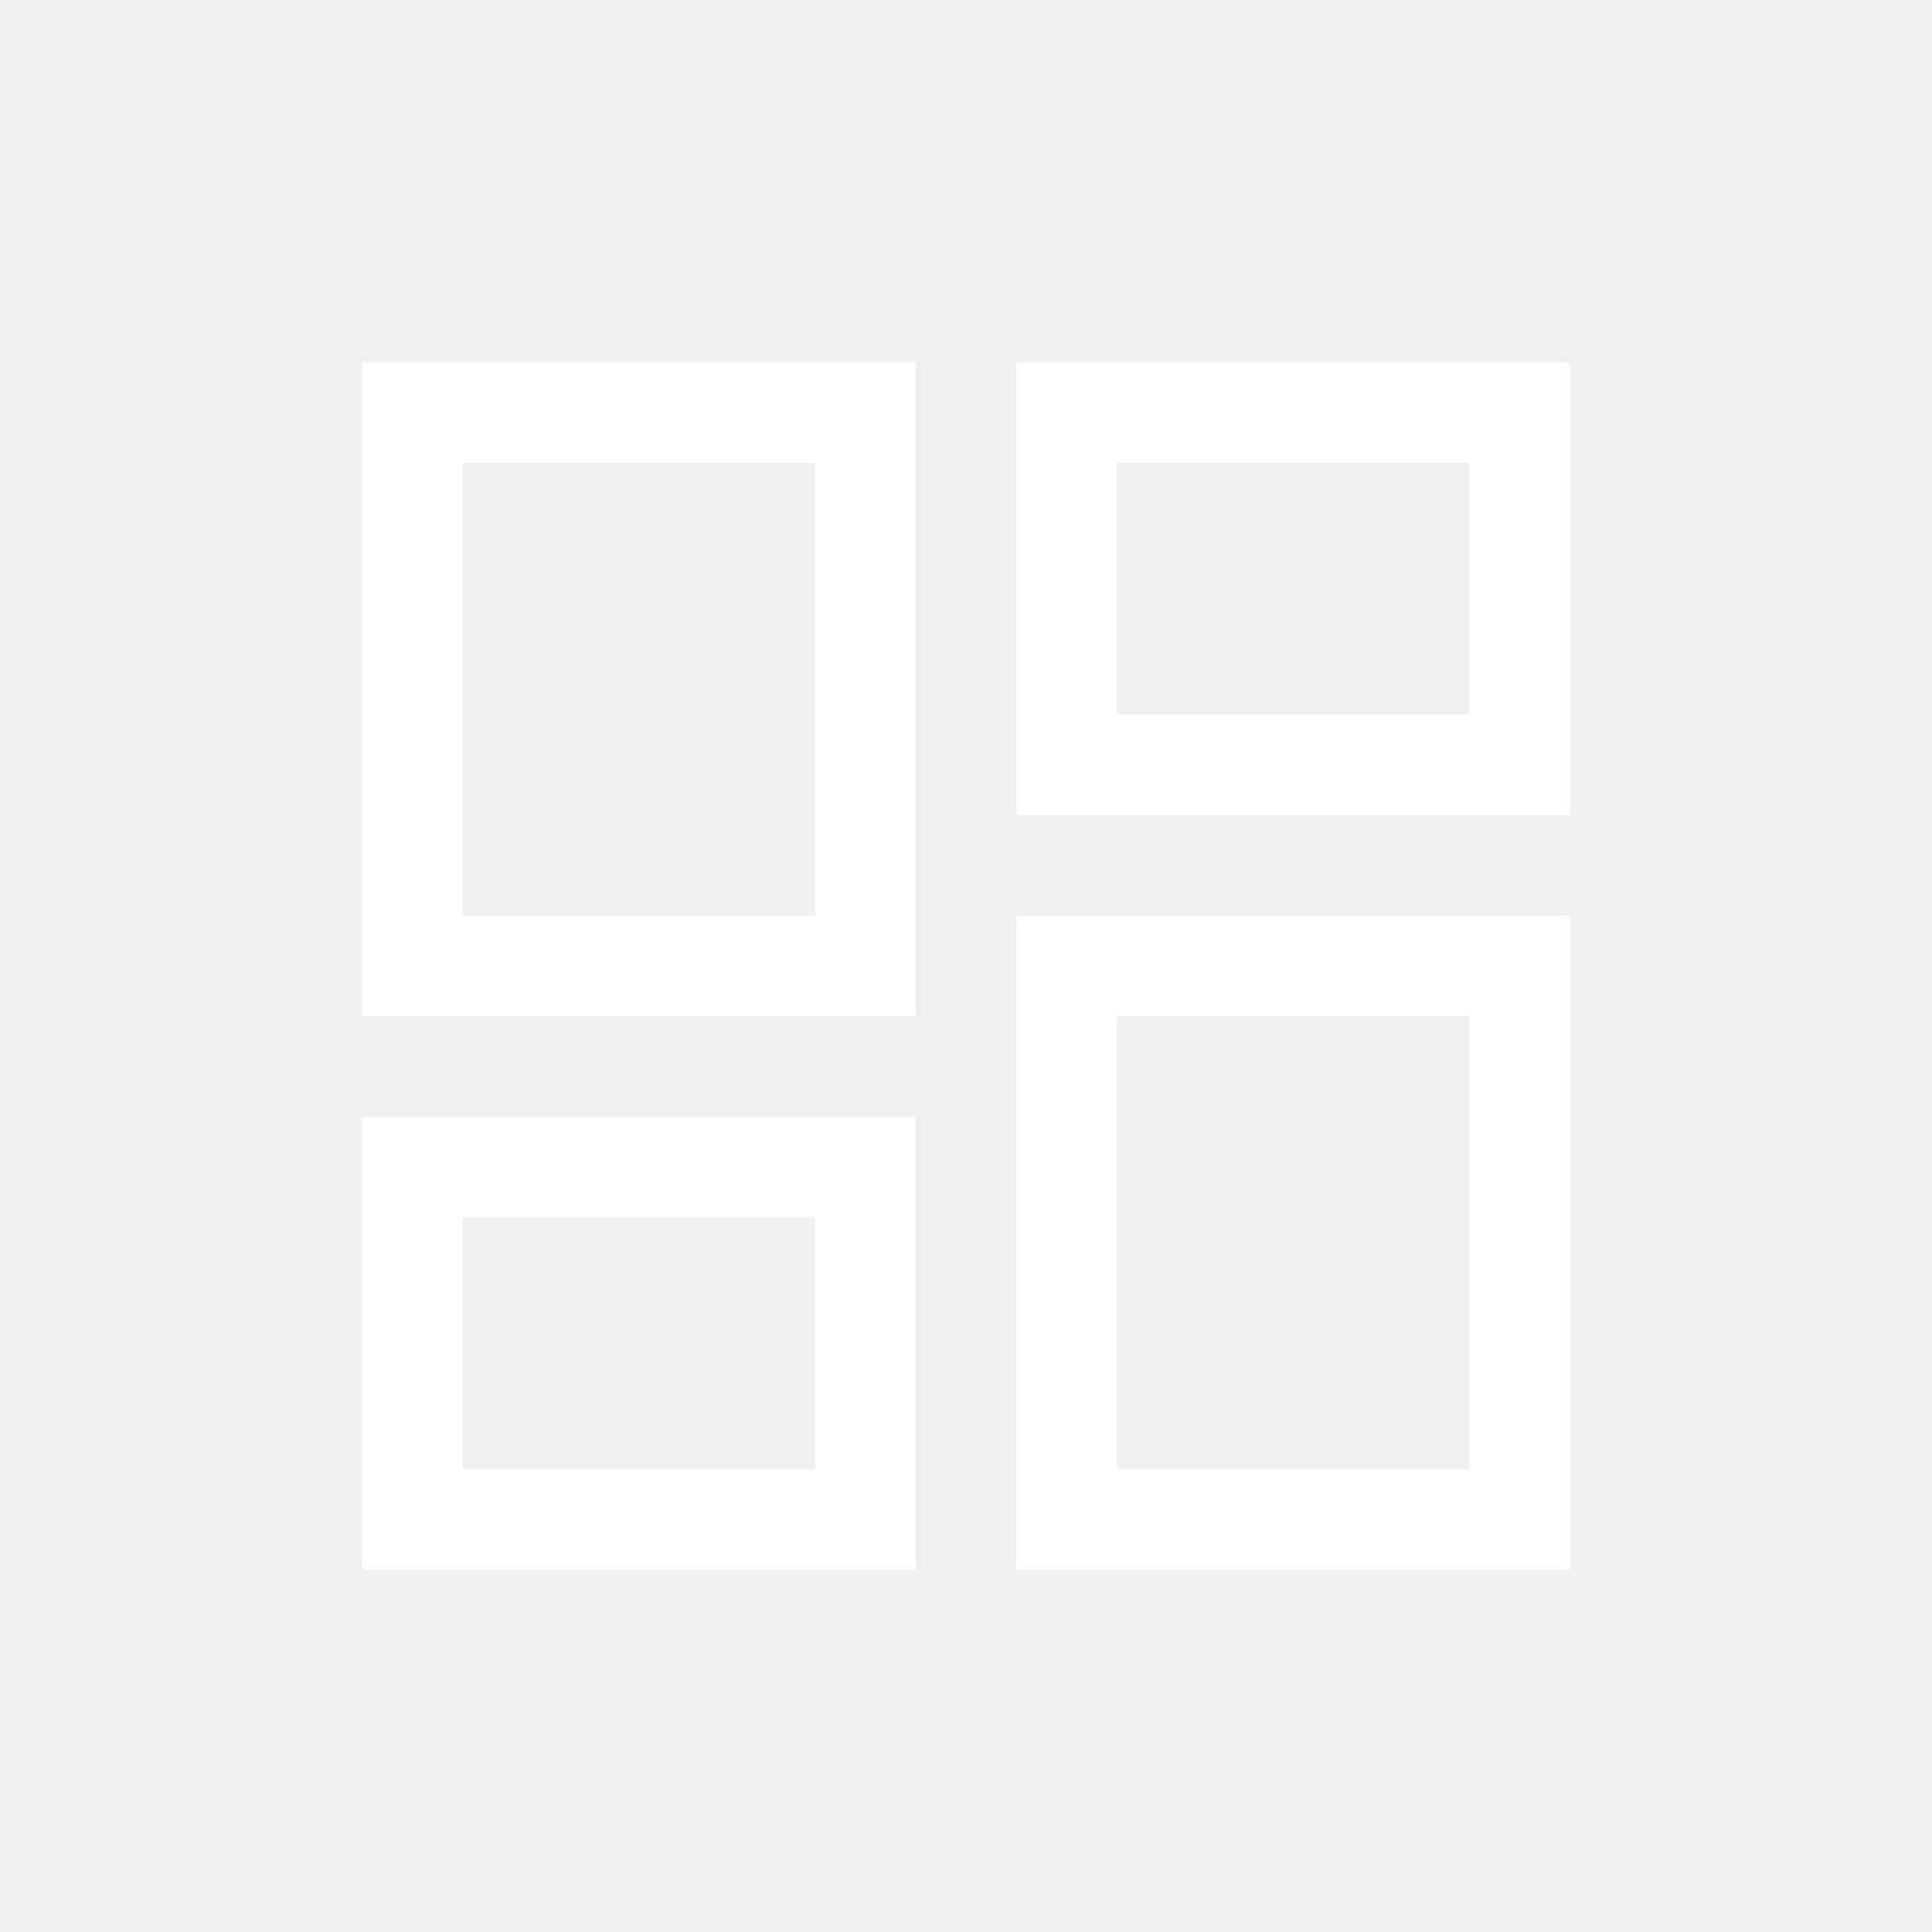
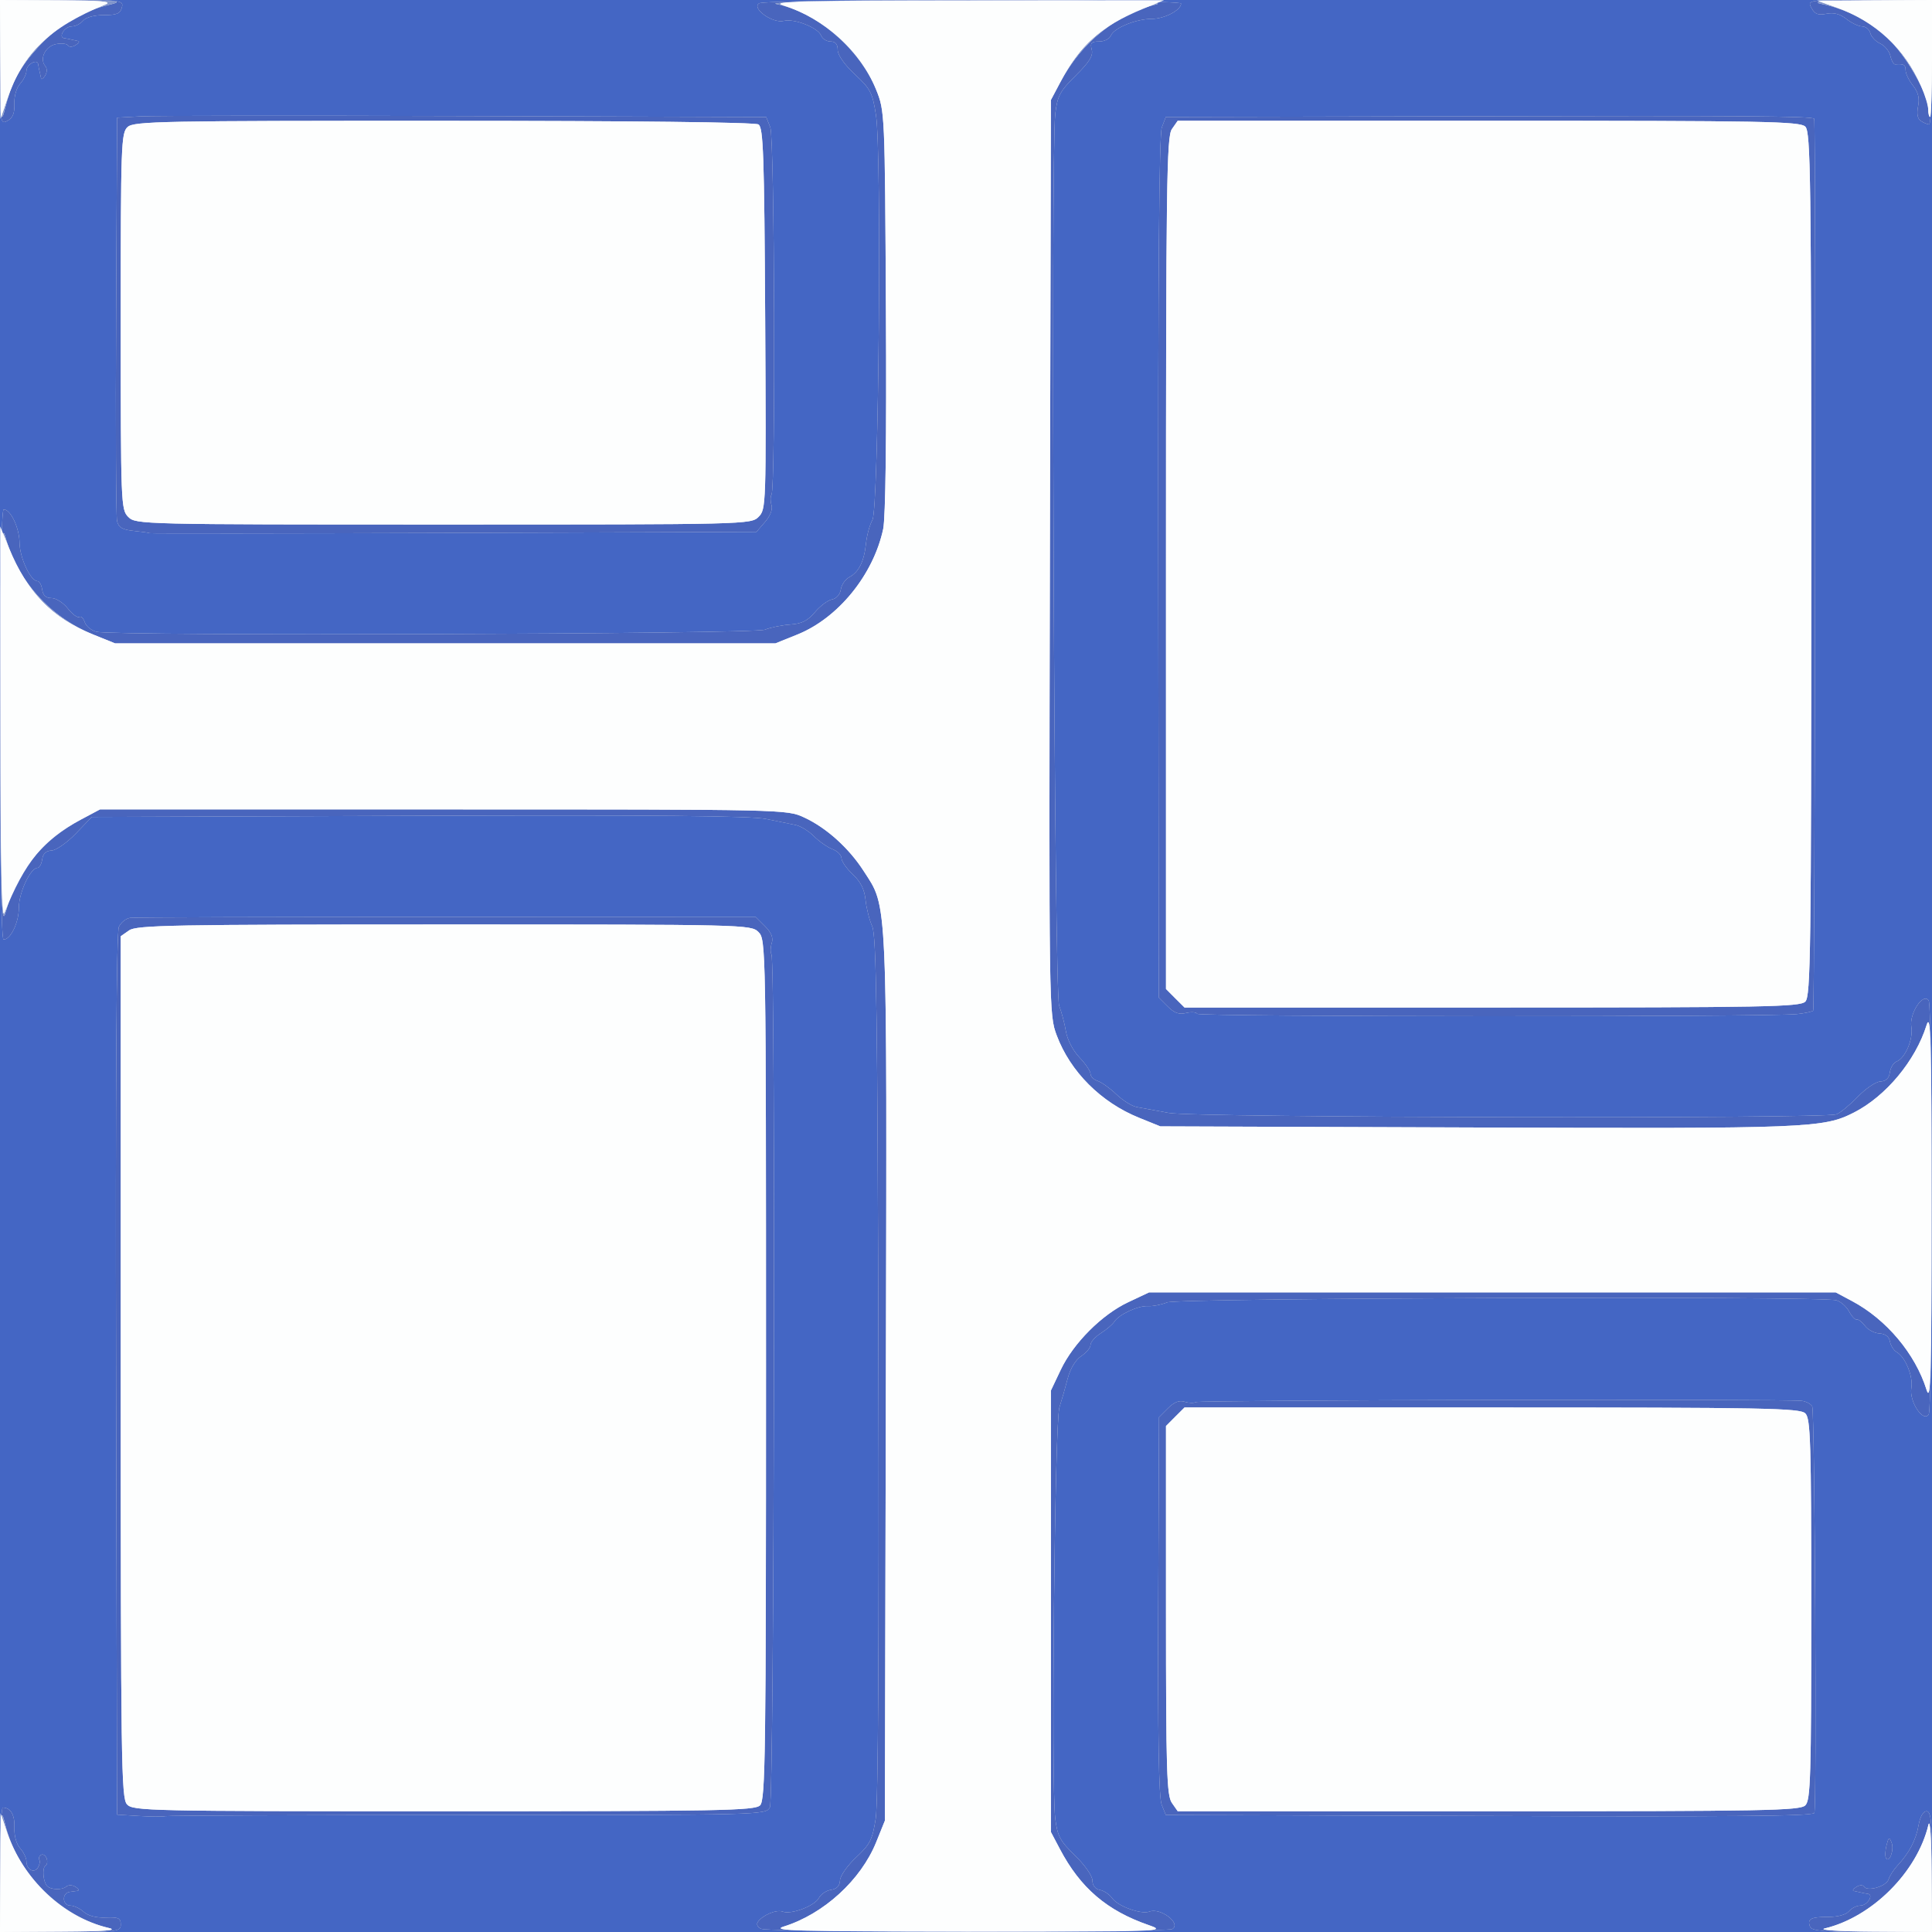
- <svg xmlns="http://www.w3.org/2000/svg" width="24" height="24" viewBox="0 0 24 24" fill="none">
-   <path d="M12.625 10.125V4.5H19.5v5.625h-6.875zm-8.125 2.5V4.5h6.875v8.125H4.5zm8.125 6.875v-8.125H19.5V19.5h-6.875zm-8.125 0v-5.625h6.875V19.5H4.5zm1.25-8.125h4.375V5.75H5.75v5.625zm8.125 6.875h4.375v-5.625h-4.375v5.625zm0-9.375h4.375V5.75h-4.375v3.125zM5.75 18.25h4.375v-3.125H5.75v3.125z" fill="#fff" />
+ <svg xmlns="http://www.w3.org/2000/svg" width="512" height="512" viewBox="0 0 512 512">
+   <g>
+     <path d="M 0.00 16.54 C0.00,32.67 0.05,33.05 1.97,32.02 C3.40,31.25 3.90,30.01 3.81,27.49 C3.73,25.49 4.38,23.23 5.34,22.18 C6.25,21.17 7.00,19.64 7.00,18.78 C7.00,17.08 9.92,15.45 10.12,17.03 C10.19,17.56 10.36,18.45 10.50,19.00 C10.64,19.55 10.81,20.34 10.89,20.75 C10.97,21.16 11.45,20.84 11.96,20.03 C12.51,19.16 12.52,18.13 11.98,17.48 C10.39,15.56 12.03,12.23 14.84,11.69 C16.30,11.41 17.73,11.57 18.02,12.04 C18.31,12.51 19.22,12.48 20.03,11.96 C20.84,11.45 21.16,10.97 20.75,10.89 C20.34,10.81 19.55,10.64 19.00,10.50 C18.45,10.36 17.56,10.19 17.03,10.12 C15.33,9.91 17.14,7.00 18.98,7.00 C19.96,7.00 21.32,6.32 22.00,5.50 C22.75,4.60 24.94,4.00 27.51,4.00 C30.93,4.00 31.87,3.61 32.29,2.00 C32.80,0.06 32.32,0.00 16.41,0.00 L 495.46 0.00 C478.96,0.00 478.93,0.00 480.06,2.11 C480.93,3.74 481.81,4.09 484.01,3.65 C485.96,3.26 487.61,3.69 489.33,5.04 C490.70,6.12 492.57,7.00 493.50,7.00 C494.43,7.00 495.40,7.81 495.66,8.79 C495.91,9.77 497.09,11.01 498.28,11.54 C499.46,12.07 500.67,13.54 500.97,14.81 C501.26,16.08 501.84,17.09 502.25,17.06 C504.52,16.88 505.00,17.15 505.00,18.59 C505.00,19.47 505.88,21.31 506.96,22.67 C508.36,24.46 508.75,26.02 508.31,28.18 C507.91,30.22 508.16,31.49 509.10,32.09 C509.87,32.57 510.84,32.98 511.25,32.98 C511.66,32.99 512.00,25.58 512.00,16.50 L 512.00 496.00 C512.00,482.67 511.76,480.00 510.55,480.00 C509.65,480.00 508.84,481.44 508.43,483.75 C507.75,487.64 505.96,491.05 502.84,494.40 C501.84,495.47 500.78,497.12 500.48,498.07 C499.89,499.91 494.85,501.38 493.98,499.96 C493.69,499.49 492.78,499.52 491.97,500.04 C491.16,500.55 490.84,501.03 491.25,501.11 C491.66,501.19 492.45,501.36 493.00,501.50 C493.55,501.64 494.44,501.81 494.97,501.88 C496.67,502.09 494.86,505.00 493.02,505.00 C492.04,505.00 490.68,505.67 490.00,506.50 C489.25,507.40 487.07,508.00 484.54,508.00 C479.87,508.00 478.88,508.53 479.68,510.60 C480.11,511.72 483.39,512.00 496.11,512.00 L 16.00 512.00 C31.31,512.00 32.00,511.91 32.00,510.01 C32.00,508.32 31.38,508.04 28.01,508.17 C25.51,508.27 23.33,507.71 22.18,506.66 C21.17,505.75 19.59,505.00 18.67,505.00 C16.48,505.00 16.32,501.66 18.50,501.37 C19.05,501.29 19.95,501.17 20.50,501.10 C21.05,501.03 20.84,500.55 20.03,500.04 C19.18,499.50 18.12,499.48 17.50,500.00 C16.40,500.92 13.48,500.82 12.50,499.83 C11.45,498.79 11.12,495.05 12.02,494.49 C12.51,494.18 12.66,493.28 12.35,492.47 C12.04,491.67 11.38,491.26 10.88,491.57 C10.38,491.88 10.17,492.47 10.42,492.87 C10.67,493.27 10.50,494.19 10.05,494.93 C9.03,496.57 7.00,495.46 7.00,493.27 C7.00,492.38 6.25,490.83 5.34,489.82 C4.34,488.72 3.73,486.50 3.82,484.29 C3.94,480.96 2.84,479.06 0.75,479.02 C0.34,479.01 0.00,486.42 0.00,495.50 ZM 201.79 511.18 C204.16,512.12 309.22,512.15 310.70,511.21 C313.08,509.69 307.52,505.48 304.61,506.59 C302.45,507.42 296.25,505.19 294.74,503.04 C294.05,502.05 292.58,501.06 291.49,500.85 C290.25,500.61 289.50,499.66 289.50,498.34 C289.50,497.13 287.52,494.29 284.91,491.75 C280.90,487.85 280.23,486.58 279.65,481.89 C278.54,472.80 279.51,376.93 280.75,373.00 C281.36,371.08 282.36,367.59 282.97,365.25 C283.65,362.66 285.05,360.36 286.54,359.38 C287.89,358.49 289.00,357.16 289.00,356.41 C289.00,355.66 290.24,354.26 291.75,353.30 C293.26,352.34 294.86,350.97 295.30,350.27 C296.51,348.35 301.58,346.00 304.19,346.14 C305.46,346.22 307.76,345.77 309.29,345.15 C312.23,343.96 482.36,343.42 486.63,344.59 C487.80,344.91 489.32,346.23 490.02,347.54 C490.72,348.84 491.64,349.81 492.07,349.70 C492.51,349.59 493.49,350.35 494.26,351.38 C495.03,352.41 496.74,353.31 498.07,353.38 C499.63,353.46 500.61,354.20 500.85,355.50 C501.05,356.60 501.85,357.86 502.61,358.30 C504.96,359.65 507.06,364.80 506.52,367.86 C505.91,371.37 509.69,377.10 511.12,374.83 C512.23,373.09 512.23,266.91 511.12,265.17 C509.69,262.90 505.91,268.63 506.52,272.14 C507.09,275.32 504.91,280.44 502.61,281.32 C501.81,281.63 501.01,282.92 500.83,284.19 C500.61,285.76 499.80,286.54 498.31,286.61 C497.10,286.67 494.40,288.50 492.31,290.67 C490.21,292.84 487.68,294.92 486.68,295.30 C483.38,296.55 316.71,296.21 309.78,294.94 C306.32,294.31 302.47,293.60 301.21,293.37 C299.95,293.13 297.54,291.62 295.84,290.00 C294.15,288.38 291.92,286.79 290.88,286.46 C289.85,286.13 289.00,285.29 289.00,284.58 C289.00,283.87 287.68,281.91 286.06,280.22 C284.35,278.43 282.85,275.54 282.48,273.32 C282.13,271.22 281.32,268.15 280.68,266.50 C279.40,263.20 278.43,40.21 279.66,30.12 C280.23,25.40 280.90,24.15 285.10,20.00 C288.72,16.41 289.75,14.75 289.32,13.13 C288.86,11.37 289.21,11.00 291.28,11.00 C292.66,11.00 294.05,10.30 294.38,9.45 C295.16,7.43 301.07,5.00 305.25,5.00 C308.58,5.00 313.00,2.69 313.00,0.94 C313.00,-0.25 203.04,-0.31 201.17,0.88 C199.08,2.20 204.78,6.27 207.70,5.54 C210.49,4.84 216.81,7.33 217.62,9.45 C217.95,10.30 219.07,11.00 220.11,11.00 C221.40,11.00 222.00,11.71 222.00,13.23 C222.00,14.59 223.78,17.12 226.56,19.71 C230.70,23.56 231.22,24.58 232.14,30.50 C233.70,40.51 232.88,134.84 231.21,137.77 C230.50,139.01 229.73,141.82 229.50,144.00 C229.00,148.79 227.60,151.61 225.05,152.97 C224.00,153.54 223.00,155.00 222.82,156.24 C222.63,157.54 221.66,158.64 220.50,158.85 C219.40,159.06 217.36,160.58 215.97,162.23 C214.06,164.50 212.47,165.30 209.47,165.50 C207.29,165.65 204.25,166.26 202.72,166.87 C199.70,168.07 30.26,168.60 25.58,167.43 C24.20,167.08 22.80,165.94 22.46,164.89 C22.13,163.83 21.47,163.21 21.01,163.50 C20.54,163.78 19.18,162.78 17.98,161.26 C16.79,159.74 14.84,158.50 13.65,158.50 C12.18,158.50 11.40,157.79 11.18,156.25 C11.00,155.01 10.44,154.00 9.92,154.00 C8.11,154.00 5.23,147.83 5.18,143.85 C5.12,139.84 2.82,135.00 0.98,135.00 C0.35,135.00 0.00,155.56 0.00,192.00 C0.00,227.05 0.36,249.00 0.94,249.00 C2.83,249.00 5.00,244.46 5.00,240.53 C5.01,236.55 8.06,230.00 9.92,230.00 C10.44,230.00 11.00,228.99 11.18,227.75 C11.39,226.24 12.22,225.46 13.69,225.39 C14.90,225.33 17.79,223.30 20.11,220.89 L 24.32 216.50 L 110.91 216.19 C173.13,215.97 199.05,216.21 203.00,217.03 C206.02,217.66 209.55,218.38 210.84,218.63 C212.12,218.88 214.31,220.22 215.70,221.61 C217.09,223.00 219.30,224.54 220.61,225.04 C221.93,225.54 223.00,226.61 223.00,227.42 C223.00,228.24 224.34,230.16 225.98,231.70 C228.08,233.67 229.09,235.69 229.38,238.50 C229.61,240.70 230.40,243.85 231.15,245.50 C232.25,247.95 232.55,269.19 232.79,361.99 C232.97,434.04 232.72,477.83 232.08,481.90 C231.20,487.55 230.59,488.76 226.90,492.20 C224.60,494.35 222.67,497.09 222.61,498.30 C222.54,499.78 221.76,500.61 220.25,500.82 C219.01,501.00 217.55,501.97 217.01,502.99 C215.86,505.13 209.64,507.46 207.39,506.59 C205.75,505.97 201.97,507.58 200.79,509.40 C200.39,510.01 200.84,510.80 201.79,511.18 ZM 317.30 268.67 C317.80,269.48 468.77,269.55 476.25,268.74 C478.31,268.52 480.22,268.11 480.50,267.84 C481.01,267.33 481.29,31.94 480.78,31.47 C480.03,30.77 462.27,30.65 388.73,30.82 L 308.95 31.00 L 307.90 33.75 C307.18,35.63 306.88,72.66 306.96,150.43 L 307.08 264.36 L 309.45 266.72 C311.19,268.46 312.47,268.92 314.30,268.46 C315.66,268.12 317.01,268.21 317.30,268.67 ZM 36.76 481.25 C39.92,481.45 43.10,481.47 43.83,481.30 C44.56,481.14 80.66,481.00 124.05,481.00 C202.68,481.00 202.93,480.99 204.03,478.94 C205.19,476.78 205.59,254.76 204.44,252.90 C204.13,252.40 204.16,251.06 204.52,249.94 C204.97,248.52 204.43,247.16 202.74,245.46 L 200.30 243.03 L 118.40 243.00 C73.36,242.99 35.60,243.09 34.50,243.24 C33.40,243.38 32.05,244.46 31.50,245.63 C30.85,247.02 30.59,288.15 30.76,364.33 L 31.02 480.90 ZM 39.63 141.30 C39.74,141.41 75.98,141.38 120.15,141.23 L 200.47 140.96 L 202.75 138.31 C204.14,136.70 204.80,134.95 204.45,133.84 C204.13,132.84 204.13,131.59 204.46,131.07 C205.58,129.25 205.27,36.65 204.14,33.76 L 203.06 31.02 L 123.28 30.76 C79.40,30.62 40.70,30.65 37.27,30.84 L 31.03 31.18 L 30.77 83.53 C30.62,112.33 30.73,136.88 31.02,138.09 C31.42,139.80 32.42,140.38 35.49,140.70 C37.66,140.92 39.52,141.19 39.63,141.30 ZM 388.72 481.24 C459.94,481.47 479.78,481.31 480.81,480.47 C481.50,479.90 480.95,373.75 480.25,372.67 C479.84,372.03 478.60,371.38 477.50,371.24 C473.41,370.71 317.77,371.02 316.89,371.57 C316.39,371.88 315.06,371.84 313.94,371.48 C312.52,371.03 311.17,371.56 309.52,373.20 L 307.15 375.57 L 306.95 425.54 C306.81,460.00 307.09,476.35 307.85,478.24 L 308.95 480.99 ZM 499.80 492.38 C500.65,493.94 502.03,490.23 501.30,488.34 C500.68,486.73 500.51,486.81 499.95,489.00 C499.60,490.38 499.53,491.90 499.80,492.38 Z" fill="rgb(68,102,196)" />
+     <path d="M 317.30 268.67 C317.01,268.21 315.66,268.12 314.30,268.46 C312.47,268.92 311.19,268.46 309.45,266.72 L 307.08 264.36 L 306.96 150.43 C306.88,72.66 307.18,35.63 307.90,33.75 L 308.95 31.00 L 388.73 30.82 C462.27,30.65 480.03,30.77 480.78,31.47 C481.29,31.94 481.01,267.33 480.50,267.84 C480.22,268.11 478.31,268.52 476.25,268.74 C468.77,269.55 317.80,269.48 317.30,268.67 ZM 36.76 481.25 L 31.02 480.90 L 30.76 364.33 C30.59,288.15 30.85,247.02 31.50,245.63 C32.05,244.46 33.40,243.38 34.50,243.24 C35.60,243.09 73.36,242.99 118.40,243.00 L 200.30 243.03 L 202.74 245.46 C204.43,247.16 204.97,248.52 204.52,249.94 C204.16,251.06 204.13,252.40 204.44,252.90 C205.59,254.76 205.19,476.78 204.03,478.94 C202.93,480.99 202.68,481.00 124.05,481.00 C80.66,481.00 44.56,481.14 43.83,481.30 C43.10,481.47 39.92,481.45 36.76,481.25 ZM 311.45 264.55 L 313.91 267.00 L 395.38 267.00 C468.12,267.00 477.03,266.83 478.43,265.43 C479.84,264.02 480.00,252.13 480.00,149.50 C480.00,46.87 479.84,34.98 478.43,33.57 C477.03,32.17 468.04,32.00 394.49,32.00 L 312.11 32.00 L 310.56 34.22 C309.17,36.20 309.00,48.77 309.00,149.27 L 309.00 262.09 ZM 33.65 478.17 C35.23,479.91 39.15,480.00 117.58,480.00 C191.04,480.00 200.03,479.83 201.43,478.43 C202.84,477.02 203.00,465.17 203.00,362.93 C203.00,250.33 202.98,248.98 201.00,247.00 C199.03,245.03 197.67,245.00 117.72,245.00 C45.78,245.00 36.19,245.18 34.22,246.56 L 32.00 248.11 L 32.00 362.23 C32.00,467.01 32.14,476.49 33.65,478.17 ZM 39.63 141.30 C39.52,141.19 37.66,140.92 35.49,140.70 C32.42,140.38 31.42,139.80 31.02,138.09 C30.73,136.88 30.62,112.33 30.77,83.53 L 31.03 31.18 L 37.27 30.84 C40.70,30.65 79.40,30.62 123.28,30.76 L 203.06 31.02 L 204.14 33.76 C205.27,36.65 205.58,129.25 204.46,131.07 C204.13,131.59 204.13,132.84 204.45,133.84 C204.80,134.95 204.14,136.70 202.75,138.31 L 200.47 140.96 L 120.15 141.23 C75.98,141.38 39.74,141.41 39.63,141.30 ZM 388.72 481.24 L 308.95 480.99 L 307.85 478.24 C307.09,476.35 306.81,460.00 306.95,425.54 L 307.15 375.57 L 309.52 373.20 C311.17,371.56 312.52,371.03 313.94,371.48 C315.06,371.84 316.39,371.88 316.89,371.57 C317.77,371.02 473.41,370.71 477.50,371.24 C478.60,371.38 479.84,372.03 480.25,372.67 C480.95,373.75 481.50,479.90 480.81,480.47 C479.78,481.31 459.94,481.47 388.72,481.24 ZM 310.56 477.78 L 312.11 480.00 L 394.49 480.00 C468.04,480.00 477.03,479.83 478.43,478.43 C479.82,477.04 480.00,470.95 480.00,426.50 C480.00,382.05 479.82,375.96 478.43,374.57 C477.03,373.17 468.12,373.00 395.38,373.00 L 313.91 373.00 L 311.45 375.45 L 309.00 377.91 L 309.00 426.73 C309.00,469.30 309.20,475.84 310.56,477.78 ZM 34.00 137.00 C35.97,138.97 37.33,139.00 117.50,139.00 C198.02,139.00 199.02,138.98 201.03,136.97 C203.02,134.98 203.05,134.02 202.78,84.44 C202.54,40.83 202.29,33.80 201.00,32.98 C200.09,32.40 167.43,32.02 117.58,32.02 C42.74,32.00 35.50,32.14 33.83,33.65 C32.10,35.22 32.00,38.14 32.00,85.15 C32.00,133.67 32.05,135.05 34.00,137.00 ZM 201.79 511.18 C200.84,510.80 200.39,510.01 200.79,509.40 C201.97,507.58 205.75,505.97 207.39,506.59 C209.64,507.46 215.86,505.13 217.01,502.99 C217.55,501.97 219.01,501.00 220.25,500.82 C221.76,500.61 222.54,499.78 222.61,498.30 C222.67,497.09 224.60,494.35 226.90,492.20 C230.59,488.76 231.20,487.55 232.08,481.90 C232.72,477.83 232.97,434.04 232.79,361.99 C232.55,269.19 232.25,247.95 231.15,245.50 C230.40,243.85 229.61,240.70 229.38,238.50 C229.09,235.69 228.08,233.67 225.98,231.70 C224.34,230.16 223.00,228.24 223.00,227.42 C223.00,226.61 221.93,225.54 220.61,225.04 C219.30,224.54 217.09,223.00 215.70,221.61 C214.31,220.22 212.12,218.88 210.84,218.63 C209.55,218.38 206.02,217.66 203.00,217.03 C199.05,216.21 173.13,215.97 110.91,216.19 L 24.32 216.50 L 20.11 220.89 C17.79,223.30 14.90,225.33 13.69,225.39 C12.22,225.46 11.39,226.24 11.18,227.75 C11.00,228.99 10.44,230.00 9.92,230.00 C8.06,230.00 5.01,236.55 5.00,240.53 C5.00,244.46 2.83,249.00 0.94,249.00 C0.36,249.00 0.00,227.05 0.00,192.00 C0.00,155.56 0.35,135.00 0.98,135.00 C2.82,135.00 5.12,139.84 5.18,143.85 C5.23,147.83 8.11,154.00 9.92,154.00 C10.44,154.00 11.00,155.01 11.18,156.25 C11.40,157.79 12.18,158.50 13.65,158.50 C14.84,158.50 16.79,159.74 17.98,161.26 C19.18,162.78 20.54,163.78 21.01,163.50 C21.47,163.21 22.13,163.83 22.46,164.89 C22.80,165.94 24.20,167.08 25.58,167.43 C30.26,168.60 199.70,168.07 202.72,166.87 C204.25,166.26 207.29,165.65 209.47,165.50 C212.47,165.30 214.06,164.50 215.97,162.23 C217.36,160.58 219.40,159.06 220.50,158.85 C221.66,158.64 222.63,157.54 222.82,156.24 C223.00,155.00 224.00,153.54 225.05,152.97 C227.60,151.61 229.00,148.79 229.50,144.00 C229.73,141.82 230.50,139.01 231.21,137.77 C232.88,134.84 233.70,40.51 232.14,30.50 C231.22,24.58 230.70,23.56 226.56,19.71 C223.78,17.12 222.00,14.59 222.00,13.23 C222.00,11.71 221.40,11.00 220.11,11.00 C219.07,11.00 217.95,10.30 217.62,9.45 C216.81,7.33 210.49,4.84 207.70,5.54 C204.78,6.27 199.08,2.20 201.17,0.88 C203.04,-0.31 313.00,-0.25 313.00,0.94 C313.00,2.69 308.58,5.00 305.25,5.00 C301.07,5.00 295.16,7.43 294.38,9.45 C294.05,10.30 292.66,11.00 291.28,11.00 C289.21,11.00 288.86,11.37 289.32,13.13 C289.75,14.75 288.72,16.41 285.10,20.00 C280.90,24.15 280.23,25.40 279.66,30.12 C278.43,40.21 279.40,263.20 280.68,266.50 C281.32,268.15 282.13,271.22 282.48,273.32 C282.85,275.54 284.35,278.43 286.06,280.22 C287.68,281.91 289.00,283.87 289.00,284.58 C289.00,285.29 289.85,286.13 290.88,286.46 C291.92,286.79 294.15,288.38 295.84,290.00 C297.54,291.62 299.95,293.13 301.21,293.37 C302.47,293.60 306.32,294.31 309.78,294.94 C316.71,296.21 483.38,296.55 486.68,295.30 C487.68,294.92 490.21,292.84 492.31,290.67 C494.40,288.50 497.10,286.67 498.31,286.61 C499.80,286.54 500.61,285.76 500.83,284.19 C501.01,282.92 501.81,281.63 502.61,281.32 C504.91,280.44 507.09,275.32 506.52,272.14 C505.91,268.63 509.69,262.90 511.12,265.17 C512.23,266.91 512.23,373.09 511.12,374.83 C509.69,377.10 505.91,371.37 506.52,367.86 C507.06,364.80 504.96,359.65 502.61,358.30 C501.85,357.86 501.05,356.60 500.85,355.50 C500.61,354.20 499.63,353.46 498.07,353.38 C496.74,353.31 495.03,352.41 494.26,351.38 C493.49,350.35 492.51,349.59 492.07,349.70 C491.64,349.81 490.72,348.84 490.02,347.54 C489.32,346.23 487.80,344.91 486.63,344.59 C482.36,343.42 312.23,343.96 309.29,345.15 C307.76,345.77 305.46,346.22 304.19,346.14 C301.58,346.00 296.51,348.35 295.30,350.27 C294.86,350.97 293.26,352.34 291.75,353.30 C290.24,354.26 289.00,355.66 289.00,356.41 C289.00,357.16 287.89,358.49 286.54,359.38 C285.05,360.36 283.65,362.66 282.97,365.25 C282.36,367.59 281.36,371.08 280.75,373.00 C279.51,376.93 278.54,472.80 279.65,481.89 C280.23,486.58 280.90,487.85 284.91,491.75 C287.52,494.29 289.50,497.13 289.50,498.34 C289.50,499.66 290.25,500.61 291.49,500.85 C292.58,501.06 294.05,502.05 294.74,503.04 C296.25,505.19 302.45,507.42 304.61,506.59 C307.52,505.48 313.08,509.69 310.70,511.21 C310.49,511.34 308.18,511.46 304.37,511.55 C307.43,511.30 306.47,510.89 304.49,510.20 C293.34,506.35 286.32,500.34 280.87,490.00 L 278.50 485.50 L 278.50 368.50 L 281.11 363.00 C284.47,355.93 292.02,348.37 299.00,345.09 L 304.50 342.50 L 486.50 342.50 L 490.85 344.82 C499.94,349.67 507.57,358.77 510.55,368.29 C511.68,371.89 511.87,364.89 511.87,320.00 C511.87,275.11 511.68,268.11 510.55,271.71 C507.62,281.09 499.78,290.52 491.32,294.83 C483.24,298.96 479.22,299.12 391.50,298.80 L 307.50 298.50 L 301.84 296.21 C291.77,292.14 283.64,284.00 280.05,274.41 C277.98,268.87 277.97,268.30 278.23,147.67 L 278.50 26.50 L 281.16 21.50 C286.66,11.16 296.14,3.57 306.62,1.11 C309.11,0.53 290.95,0.20 256.00,0.21 C224.89,0.22 203.28,0.57 205.64,1.04 C216.42,3.17 227.80,12.92 232.18,23.75 C234.49,29.48 234.50,29.70 234.78,82.48 C234.96,115.80 234.69,137.22 234.05,140.21 C231.45,152.33 222.13,163.79 211.33,168.15 L 205.50 170.50 L 30.50 170.50 L 24.66 168.14 C13.27,163.55 4.52,153.75 1.37,142.06 C0.35,138.30 0.14,147.08 0.16,192.00 C0.18,237.85 0.38,245.77 1.45,241.89 C4.50,230.84 11.10,222.69 21.50,217.16 L 26.50 214.50 L 117.50 214.50 C208.34,214.50 208.51,214.50 213.12,216.64 C218.98,219.34 225.00,224.77 228.89,230.84 C229.68,232.06 230.36,233.06 230.96,234.10 C235.05,241.27 235.03,250.78 234.80,351.85 C234.79,356.10 234.78,360.51 234.77,365.09 L 234.50 482.50 L 232.20 488.20 C228.13,498.25 218.28,507.25 207.71,510.55 C205.94,511.10 206.75,511.43 213.42,511.63 C206.64,511.51 202.25,511.36 201.79,511.18 ZM 0.00 16.54 L 0.00 0.00 L 16.41 0.00 C32.32,0.00 32.80,0.06 32.29,2.00 C31.87,3.61 30.93,4.00 27.51,4.00 C24.94,4.00 22.75,4.60 22.00,5.50 C21.32,6.32 19.96,7.00 18.98,7.00 C17.14,7.00 15.33,9.91 17.03,10.12 C17.56,10.19 18.45,10.36 19.00,10.50 C19.55,10.64 20.34,10.81 20.75,10.89 C21.16,10.97 20.84,11.45 20.03,11.96 C19.22,12.48 18.31,12.51 18.02,12.04 C17.73,11.57 16.30,11.41 14.84,11.69 C12.03,12.23 10.39,15.56 11.98,17.48 C12.52,18.13 12.51,19.16 11.96,20.03 C11.45,20.84 10.97,21.16 10.89,20.75 C10.81,20.34 10.64,19.55 10.50,19.00 C10.36,18.45 10.19,17.56 10.12,17.03 C9.92,15.45 7.00,17.08 7.00,18.78 C7.00,19.64 6.25,21.17 5.34,22.18 C4.38,23.23 3.73,25.49 3.81,27.49 C3.90,30.01 3.40,31.25 1.97,32.02 C0.05,33.05 0.00,32.67 0.00,16.54 ZM 479.68 510.60 C478.88,508.53 479.87,508.00 484.54,508.00 C487.07,508.00 489.25,507.40 490.00,506.50 C490.68,505.67 492.04,505.00 493.02,505.00 C494.86,505.00 496.67,502.09 494.97,501.88 C494.44,501.81 493.55,501.64 493.00,501.50 C492.45,501.36 491.66,501.19 491.25,501.11 C490.84,501.03 491.16,500.55 491.97,500.04 C492.78,499.52 493.69,499.49 493.98,499.96 C494.85,501.38 499.89,499.91 500.48,498.07 C500.78,497.12 501.84,495.47 502.84,494.40 C505.96,491.05 507.75,487.64 508.43,483.75 C508.84,481.44 509.65,480.00 510.55,480.00 C511.76,480.00 512.00,482.67 512.00,496.00 L 512.00 512.00 L 496.11 512.00 C483.39,512.00 480.11,511.72 479.68,510.60 ZM 0.00 0.00 L 0.09 16.75 C0.16,32.17 0.27,33.10 1.41,28.50 C3.05,21.84 5.33,17.68 10.28,12.31 C15.31,6.85 21.62,3.05 28.38,1.41 C33.12,0.26 32.27,0.16 16.75,0.09 L 0.00 0.00 ZM 512.00 512.00 L 511.90 496.25 C511.84,487.00 511.49,481.79 511.05,483.62 C508.06,496.13 496.12,508.06 483.56,511.06 C481.81,511.48 487.24,511.84 496.25,511.90 L 512.00 512.00 ZM 0.30 482.40 C0.42,480.28 0.58,479.01 0.75,479.02 C2.84,479.06 3.94,480.96 3.82,484.29 C3.73,486.50 4.34,488.72 5.34,489.82 C6.25,490.83 7.00,492.38 7.00,493.27 C7.00,495.46 9.03,496.57 10.05,494.93 C10.50,494.19 10.67,493.27 10.42,492.87 C10.17,492.47 10.38,491.88 10.88,491.57 C11.38,491.26 12.04,491.67 12.35,492.47 C12.66,493.28 12.51,494.18 12.02,494.49 C11.12,495.05 11.45,498.79 12.50,499.83 C13.48,500.82 16.40,500.92 17.50,500.00 C18.12,499.48 19.18,499.50 20.03,500.04 C20.84,500.55 21.05,501.03 20.50,501.10 C19.95,501.17 19.05,501.29 18.50,501.37 C16.32,501.66 16.48,505.00 18.67,505.00 C19.59,505.00 21.17,505.75 22.18,506.66 C23.33,507.71 25.51,508.27 28.01,508.17 C31.38,508.04 32.00,508.32 32.00,510.01 C32.00,511.91 31.31,512.00 16.00,512.00 L 0.00 512.00 L 0.00 495.50 C0.00,490.83 0.09,486.59 0.23,483.58 C0.15,485.77 0.11,489.51 0.09,495.25 L 0.00 512.00 L 16.25 511.90 C28.05,511.83 31.47,511.56 28.73,510.91 C16.06,507.93 4.51,496.38 1.41,483.62 C0.78,481.00 0.46,480.09 0.30,482.40 ZM 509.10 32.09 C508.16,31.49 507.91,30.22 508.31,28.18 C508.75,26.02 508.36,24.46 506.96,22.67 C505.88,21.31 505.00,19.47 505.00,18.59 C505.00,17.15 504.52,16.88 502.25,17.06 C501.84,17.09 501.26,16.08 500.97,14.81 C500.67,13.54 499.46,12.07 498.28,11.54 C497.09,11.01 495.91,9.77 495.66,8.79 C495.40,7.81 494.43,7.00 493.50,7.00 C492.57,7.00 490.70,6.12 489.33,5.04 C487.61,3.69 485.96,3.26 484.01,3.65 C481.81,4.09 480.93,3.74 480.06,2.11 C478.93,0.00 478.96,0.00 495.46,0.00 L 512.00 0.00 L 495.25 0.11 C482.95,0.19 479.66,0.45 482.87,1.08 C489.50,2.38 496.00,5.92 501.07,10.98 C505.71,15.61 511.00,25.18 511.00,28.94 C511.00,30.07 511.23,31.00 511.50,31.00 C511.57,31.00 511.63,30.58 511.69,29.81 C511.57,31.81 511.41,32.99 511.25,32.98 C510.84,32.98 509.87,32.57 509.10,32.09 ZM 499.80 492.38 C499.53,491.90 499.60,490.38 499.95,489.00 C500.51,486.81 500.68,486.73 501.30,488.34 C502.03,490.23 500.65,493.94 499.80,492.38 ZM 511.92 23.96 C511.97,21.53 512.00,18.62 512.00,15.50 L 512.00 16.50 C512.00,19.18 511.97,21.72 511.92,23.96 Z" fill="rgb(73,101,189)" />
+     <path d="M 482.41 0.47 L 486.71 2.00 C497.08,5.69 504.75,12.82 509.11,22.83 C509.21,23.06 509.31,23.29 509.40,23.52 C507.48,19.25 504.13,14.04 501.07,10.98 C496.00,5.92 489.50,2.38 482.87,1.08 C481.54,0.82 481.32,0.62 482.41,0.47 ZM 19.27 0.10 C32.35,0.18 32.85,0.33 28.38,1.41 C27.34,1.66 26.31,1.97 25.30,2.32 C26.17,1.93 27.07,1.55 28.00,1.16 C29.64,0.49 27.44,0.20 19.27,0.10 ZM 23.60 167.70 C16.02,164.44 10.70,160.04 6.52,153.37 C10.68,159.59 16.61,164.64 23.60,167.70 ZM 281.16 21.50 L 278.50 26.50 L 280.87 22.00 C284.58,14.95 288.42,10.40 294.18,6.74 C288.89,10.43 284.35,15.50 281.16,21.50 ZM 0.23 222.30 C0.39,236.88 0.69,243.13 1.14,242.00 C1.49,241.12 1.85,240.27 2.20,239.45 C1.93,240.25 1.68,241.06 1.45,241.89 C0.68,244.68 0.36,241.38 0.23,222.30 ZM 13.48 9.21 C12.36,10.18 11.29,11.21 10.28,12.31 C8.06,14.72 6.38,16.88 5.05,19.14 C7.20,15.26 9.92,12.04 13.48,9.21 ZM 2.69 24.20 C2.21,25.53 1.79,26.95 1.41,28.50 C0.92,30.48 0.62,31.44 0.43,30.65 L 1.86 26.45 C2.13,25.68 2.40,24.93 2.69,24.20 ZM 0.43 481.34 C0.61,480.56 0.91,481.57 1.41,483.62 C1.95,485.83 2.74,488.02 3.75,490.12 C3.03,488.64 2.40,487.12 1.86,485.55 ZM 216.71 5.70 C223.65,10.08 229.25,16.50 232.18,23.75 C229.31,16.66 223.44,10.03 216.71,5.70 ZM 7.12 495.79 C12.40,503.17 20.32,508.93 28.73,510.91 C20.24,508.91 12.46,503.33 7.12,495.79 ZM 205.64 1.04 C205.11,0.93 205.81,0.83 207.58,0.74 C206.53,0.91 206.64,1.13 207.50,1.40 C208.41,1.69 209.30,2.01 210.18,2.36 C208.67,1.79 207.15,1.34 205.64,1.04 ZM 2.16 144.63 L 0.86 141.47 C1.00,141.07 1.17,141.33 1.37,142.06 C1.60,142.93 1.86,143.78 2.16,144.63 ZM 10.99 224.91 C13.84,221.85 17.20,219.45 21.50,217.16 C17.42,219.34 13.91,221.91 10.99,224.91 ZM 304.59 1.66 L 306.47 0.88 C306.91,0.95 306.96,1.03 306.62,1.11 C305.94,1.27 305.26,1.45 304.59,1.66 Z" fill="rgb(129,149,203)" />
+     <path d="M 0.07 496.25 L 0.14 480.50 L 1.86 485.55 C6.15,498.10 16.72,508.08 28.73,510.91 C31.47,511.56 28.05,511.83 16.25,511.90 L 0.00 512.00 L 0.07 496.25 ZM 207.71 510.55 C218.28,507.25 228.13,498.25 232.20,488.20 L 234.50 482.50 L 234.77 365.09 C235.06,235.69 235.28,240.79 228.89,230.84 C225.00,224.77 218.98,219.34 213.12,216.64 C208.51,214.50 208.34,214.50 117.50,214.50 L 26.50 214.50 L 21.50 217.16 C11.46,222.51 6.58,228.45 1.14,242.00 C0.45,243.72 0.12,228.19 0.09,192.00 L 0.05 139.50 L 2.35 145.11 C7.29,157.11 13.71,163.72 24.75,168.18 L 30.50 170.50 L 118.00 170.50 L 205.50 170.50 L 211.33 168.15 C222.13,163.79 231.45,152.33 234.05,140.21 C234.69,137.22 234.96,115.80 234.78,82.48 C234.50,29.70 234.49,29.48 232.18,23.75 C228.04,13.50 218.55,4.91 207.50,1.40 C204.16,0.34 212.11,0.13 256.00,0.09 L 308.50 0.05 L 302.89 2.35 C291.76,6.94 286.19,11.90 280.87,22.00 L 278.50 26.50 L 278.23 147.67 C277.97,268.30 277.98,268.87 280.05,274.41 C283.64,284.00 291.77,292.14 301.84,296.21 L 307.50 298.50 L 391.50 298.80 C479.22,299.12 483.24,298.96 491.32,294.83 C499.78,290.52 507.62,281.09 510.55,271.71 C511.68,268.11 511.87,275.11 511.87,320.00 C511.87,364.89 511.68,371.89 510.55,368.29 C507.57,358.77 499.94,349.67 490.85,344.82 L 486.50 342.50 L 395.50 342.50 L 304.50 342.50 L 299.00 345.09 C292.02,348.37 284.47,355.93 281.11,363.00 L 278.50 368.50 L 278.50 427.00 L 278.50 485.50 L 280.87 490.00 C286.32,500.34 293.34,506.35 304.49,510.20 C309.36,511.89 308.02,511.93 256.50,511.90 C211.16,511.87 204.11,511.68 207.71,510.55 ZM 483.56 511.06 C496.12,508.06 508.06,496.13 511.05,483.62 C511.49,481.79 511.84,487.00 511.90,496.25 L 512.00 512.00 L 496.25 511.90 C487.24,511.84 481.81,511.48 483.56,511.06 ZM 33.65 478.17 C32.14,476.49 32.00,467.01 32.00,362.23 L 32.00 248.11 L 34.22 246.56 C36.19,245.18 45.78,245.00 117.72,245.00 C197.67,245.00 199.03,245.03 201.00,247.00 C202.98,248.98 203.00,250.33 203.00,362.93 C203.00,465.17 202.84,477.02 201.43,478.43 C200.03,479.83 191.04,480.00 117.58,480.00 C39.15,480.00 35.23,479.91 33.65,478.17 ZM 310.56 477.78 C309.20,475.84 309.00,469.30 309.00,426.73 L 309.00 377.91 L 311.45 375.45 L 313.91 373.00 L 395.38 373.00 C468.12,373.00 477.03,373.17 478.43,374.57 C479.82,375.96 480.00,382.05 480.00,426.50 C480.00,470.95 479.82,477.04 478.43,478.43 C477.03,479.83 468.04,480.00 394.49,480.00 L 312.11 480.00 L 310.56 477.78 ZM 311.45 264.55 L 309.00 262.09 L 309.00 149.27 C309.00,48.77 309.17,36.20 310.56,34.22 L 312.11 32.00 L 394.49 32.00 C468.04,32.00 477.03,32.17 478.43,33.57 C479.84,34.98 480.00,46.87 480.00,149.50 C480.00,252.13 479.84,264.02 478.43,265.43 C477.03,266.83 468.12,267.00 395.38,267.00 L 313.91 267.00 L 311.45 264.55 ZM 34.00 137.00 C32.05,135.05 32.00,133.67 32.00,85.15 C32.00,38.14 32.10,35.22 33.83,33.65 C35.50,32.14 42.74,32.00 117.58,32.02 C167.43,32.02 200.09,32.40 201.00,32.98 C202.29,33.80 202.54,40.83 202.78,84.44 C203.05,134.02 203.02,134.98 201.03,136.97 C199.02,138.98 198.02,139.00 117.50,139.00 C37.33,139.00 35.97,138.97 34.00,137.00 ZM 0.07 15.75 L 0.00 0.00 L 15.25 0.07 C26.70,0.12 29.88,0.39 28.00,1.16 C13.05,7.31 6.10,14.03 1.86,26.45 L 0.14 31.50 L 0.07 15.75 ZM 511.00 29.08 C511.00,28.03 510.15,25.22 509.11,22.83 C504.75,12.82 497.08,5.69 486.71,2.00 L 481.50 0.15 L 496.75 0.07 L 512.00 0.00 L 512.00 15.50 C512.00,24.02 511.77,31.00 511.50,31.00 C511.23,31.00 511.00,30.14 511.00,29.08 Z" fill="rgb(253,254,254)" />
+   </g>
</svg>
